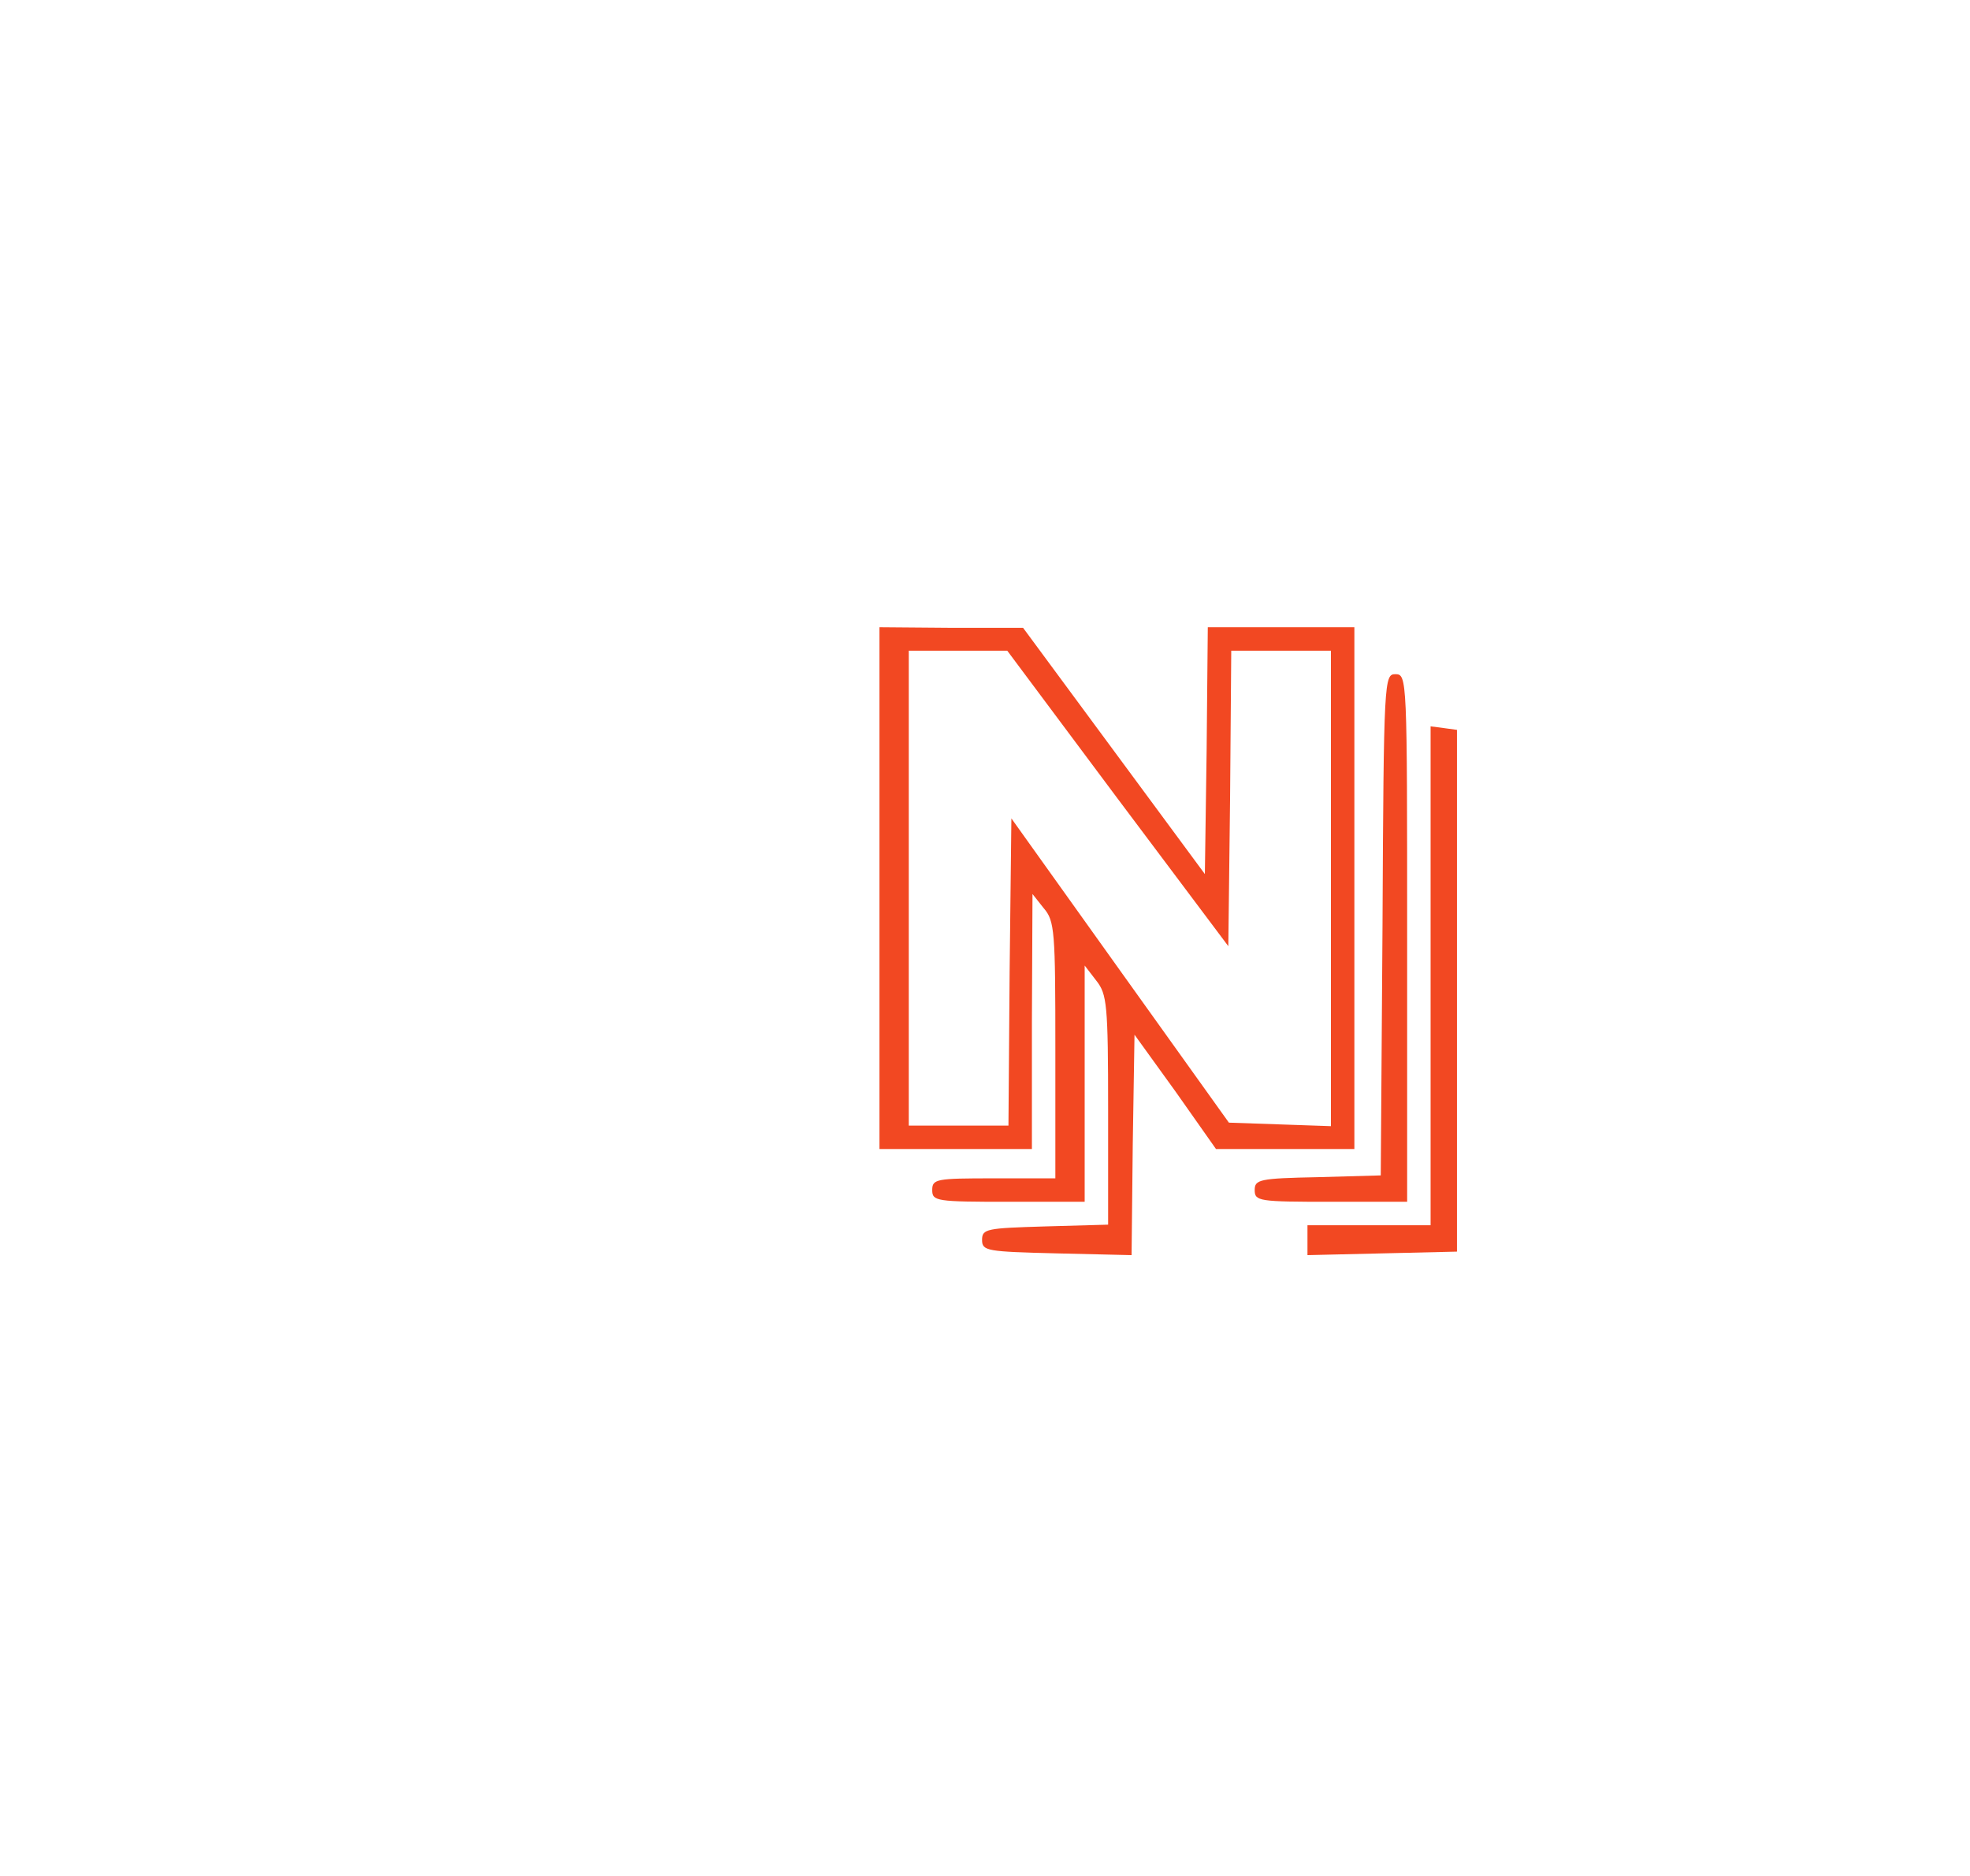
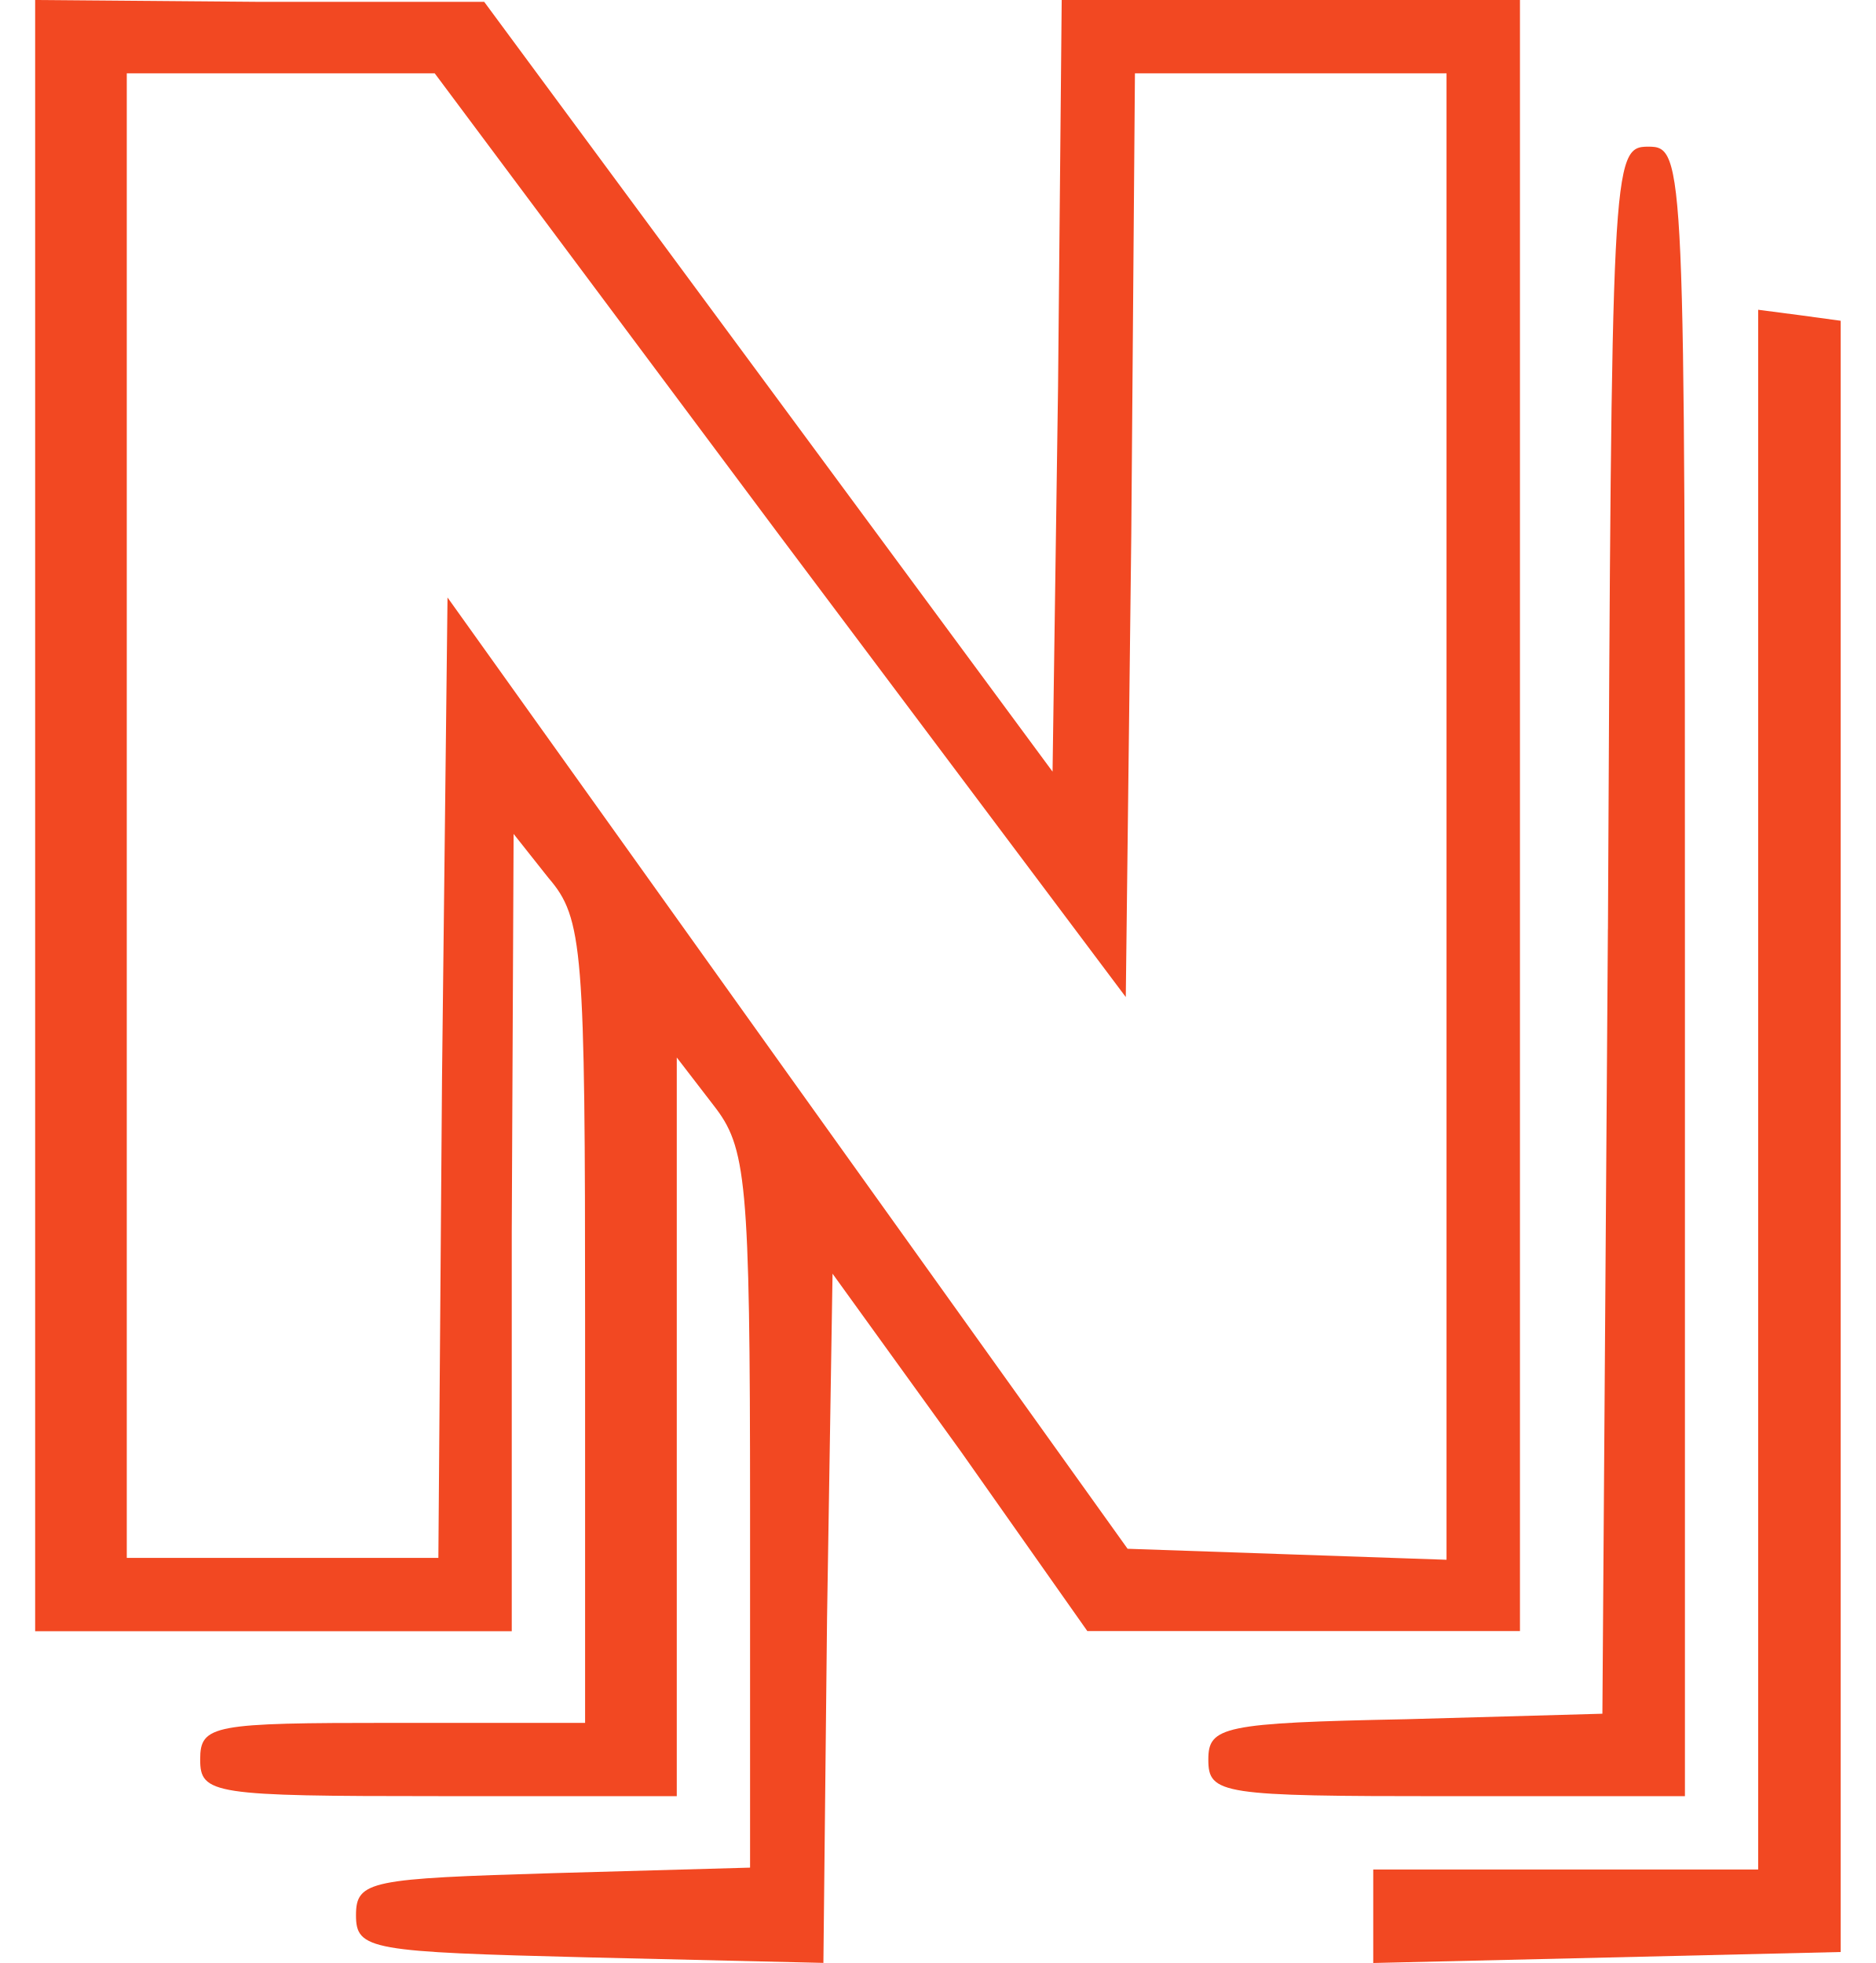
- <svg xmlns="http://www.w3.org/2000/svg" version="1.0" width="336pt" height="320pt" viewBox="0 0 336 320" preserveAspectRatio="xMidYMid meet">
-   <g transform="translate(0,320) scale(0.1,-0.1)" fill="#f24822" stroke="none">
-     <path d="M1500 1685 l0 -445 130 0 130 0 0 218 1 217 19 -24 c19 -22 20 -39 20 -242 l0 -219 -105 0 c-98 0 -105 -1 -105 -20 0 -19 7 -20 130 -20 l130 0 0 201 0 202 20 -26 c18 -23 20 -40 20 -221 l0 -195 -107 -3 c-100 -3 -108 -4 -108 -23 0 -19 8 -20 127 -23 l128 -3 2 188 3 188 70 -97 69 -98 118 0 118 0 0 445 0 445 -125 0 -125 0 -2 -211 -3 -210 -155 210 -155 210 -122 0 -123 1 0 -445z m406 153 l189 -252 3 252 2 252 85 0 85 0 0 -405 0 -406 -87 3 -87 3 -186 260 -185 259 -3 -262 -2 -262 -85 0 -85 0 0 405 0 405 84 0 84 0 188 -252z" />
-     <path d="M2358 1623 l-3 -428 -107 -3 c-100 -2 -108 -4 -108 -22 0 -19 7 -20 130 -20 l130 0 0 450 c0 443 0 450 -20 450 -19 0 -20 -8 -22 -427z" />
-     <path d="M2440 1536 l0 -426 -105 0 -105 0 0 -25 0 -26 128 3 127 3 0 445 0 445 -22 3 -23 3 0 -425z" />
-   </g>
+ <svg xmlns="http://www.w3.org/2000/svg" id="Layer_1" viewBox="0 0 365 382">
+   <defs>
+     <style>.cls-1{fill:#f24822;stroke-width:0px;}</style>
+   </defs>
+   <path class="cls-1" d="M6.84,158.72v158.72h92.74v-77.76l.36-77.4,6.78,8.56c6.78,7.85,7.13,13.91,7.13,86.32v78.11h-37.45c-34.95,0-37.45.36-37.45,7.13s2.5,7.13,46.37,7.13h46.37v-143.74l7.13,9.27c6.42,8.2,7.13,14.27,7.13,78.83v69.55l-38.16,1.07c-35.67,1.07-38.52,1.43-38.52,8.2s2.85,7.13,45.3,8.2l45.65,1.07.71-67.06,1.07-67.06,24.97,34.6,24.61,34.95h84.18V0h-89.17l-.71,75.26-1.07,74.9-55.28-74.9L94.22.36h-43.51L6.84,0v158.72ZM151.65,104.15l67.41,89.88,1.07-89.88.71-89.88h60.63v289.26l-31.03-1.07-31.03-1.07-66.34-92.74-65.99-92.38-1.07,93.45-.71,93.45H24.67V14.27h59.92l67.06,89.88Z" />
+   <path class="cls-1" d="M312.87,180.83l-1.07,152.66-38.16,1.07c-35.67.71-38.52,1.43-38.52,7.85,0,6.78,2.5,7.13,46.37,7.13h46.37v-160.5c0-158.01,0-160.5-7.13-160.5s-7.13,2.85-7.85,152.3Z" />
+   <path class="cls-1" d="M342.11,211.87v151.94h-74.9v18.19l45.65-1.07,45.3-1.07V62.42l-7.85-1.07-8.2-1.07v151.59Z" />
</svg>
